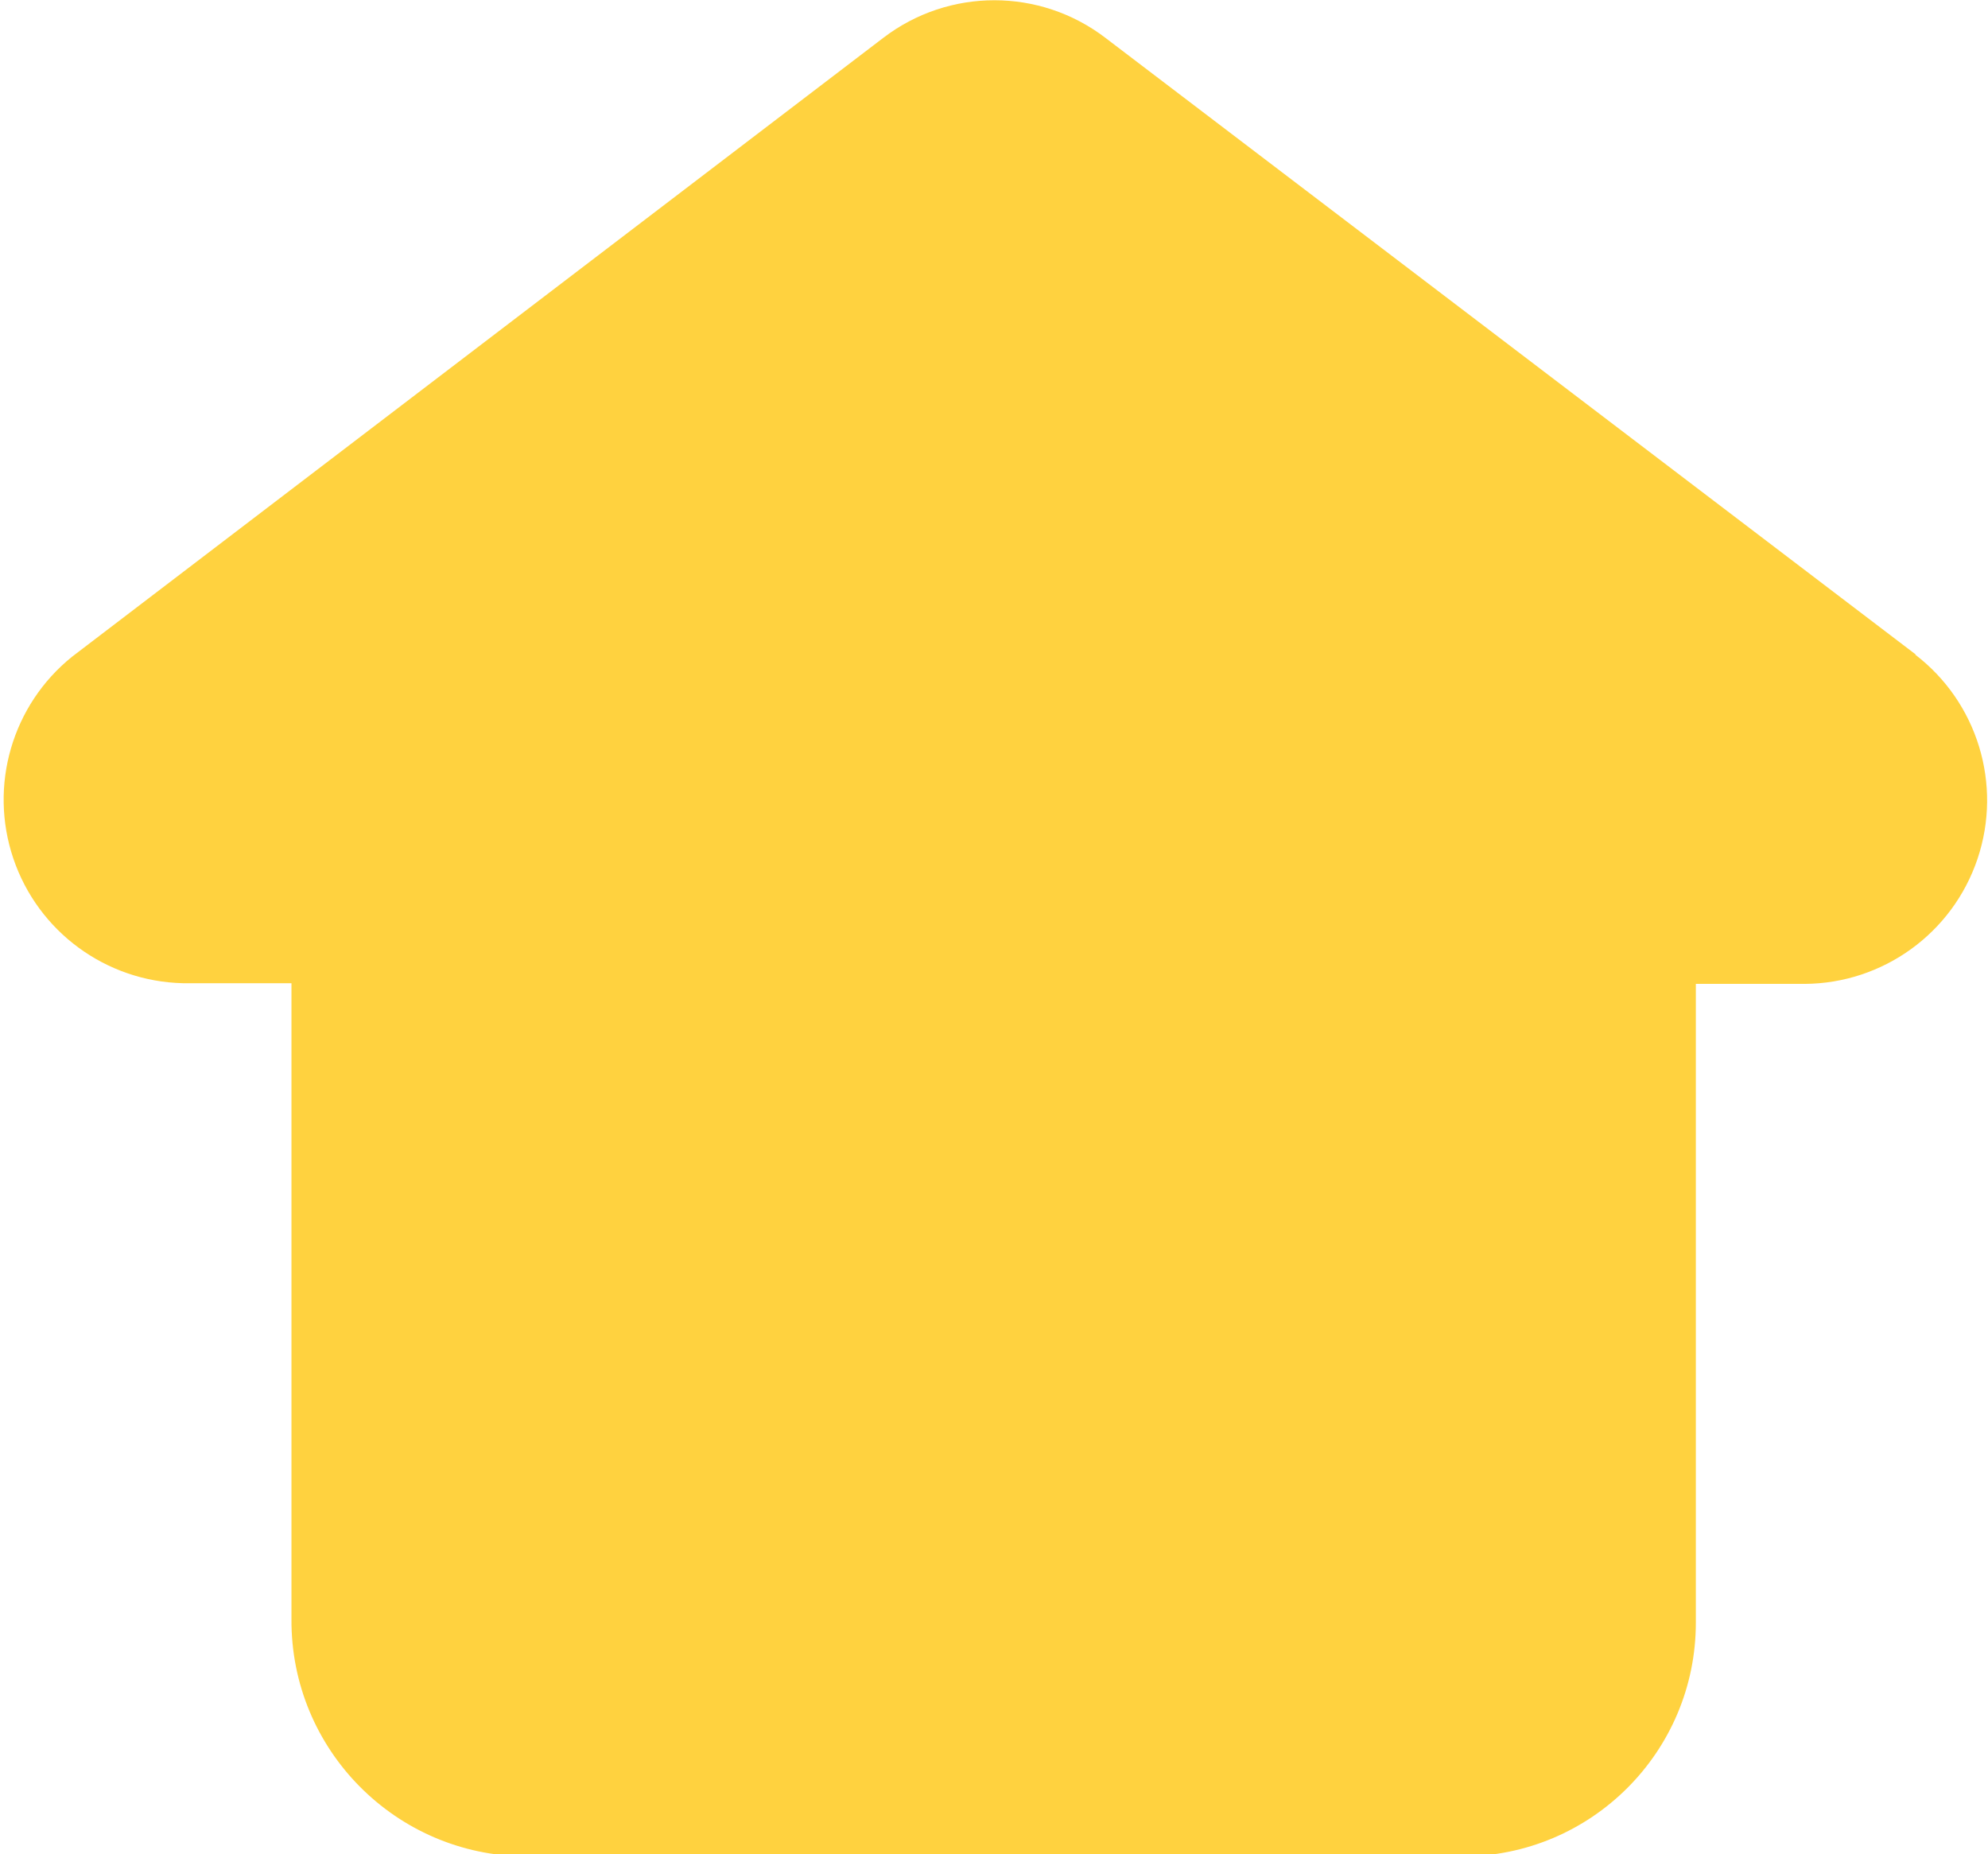
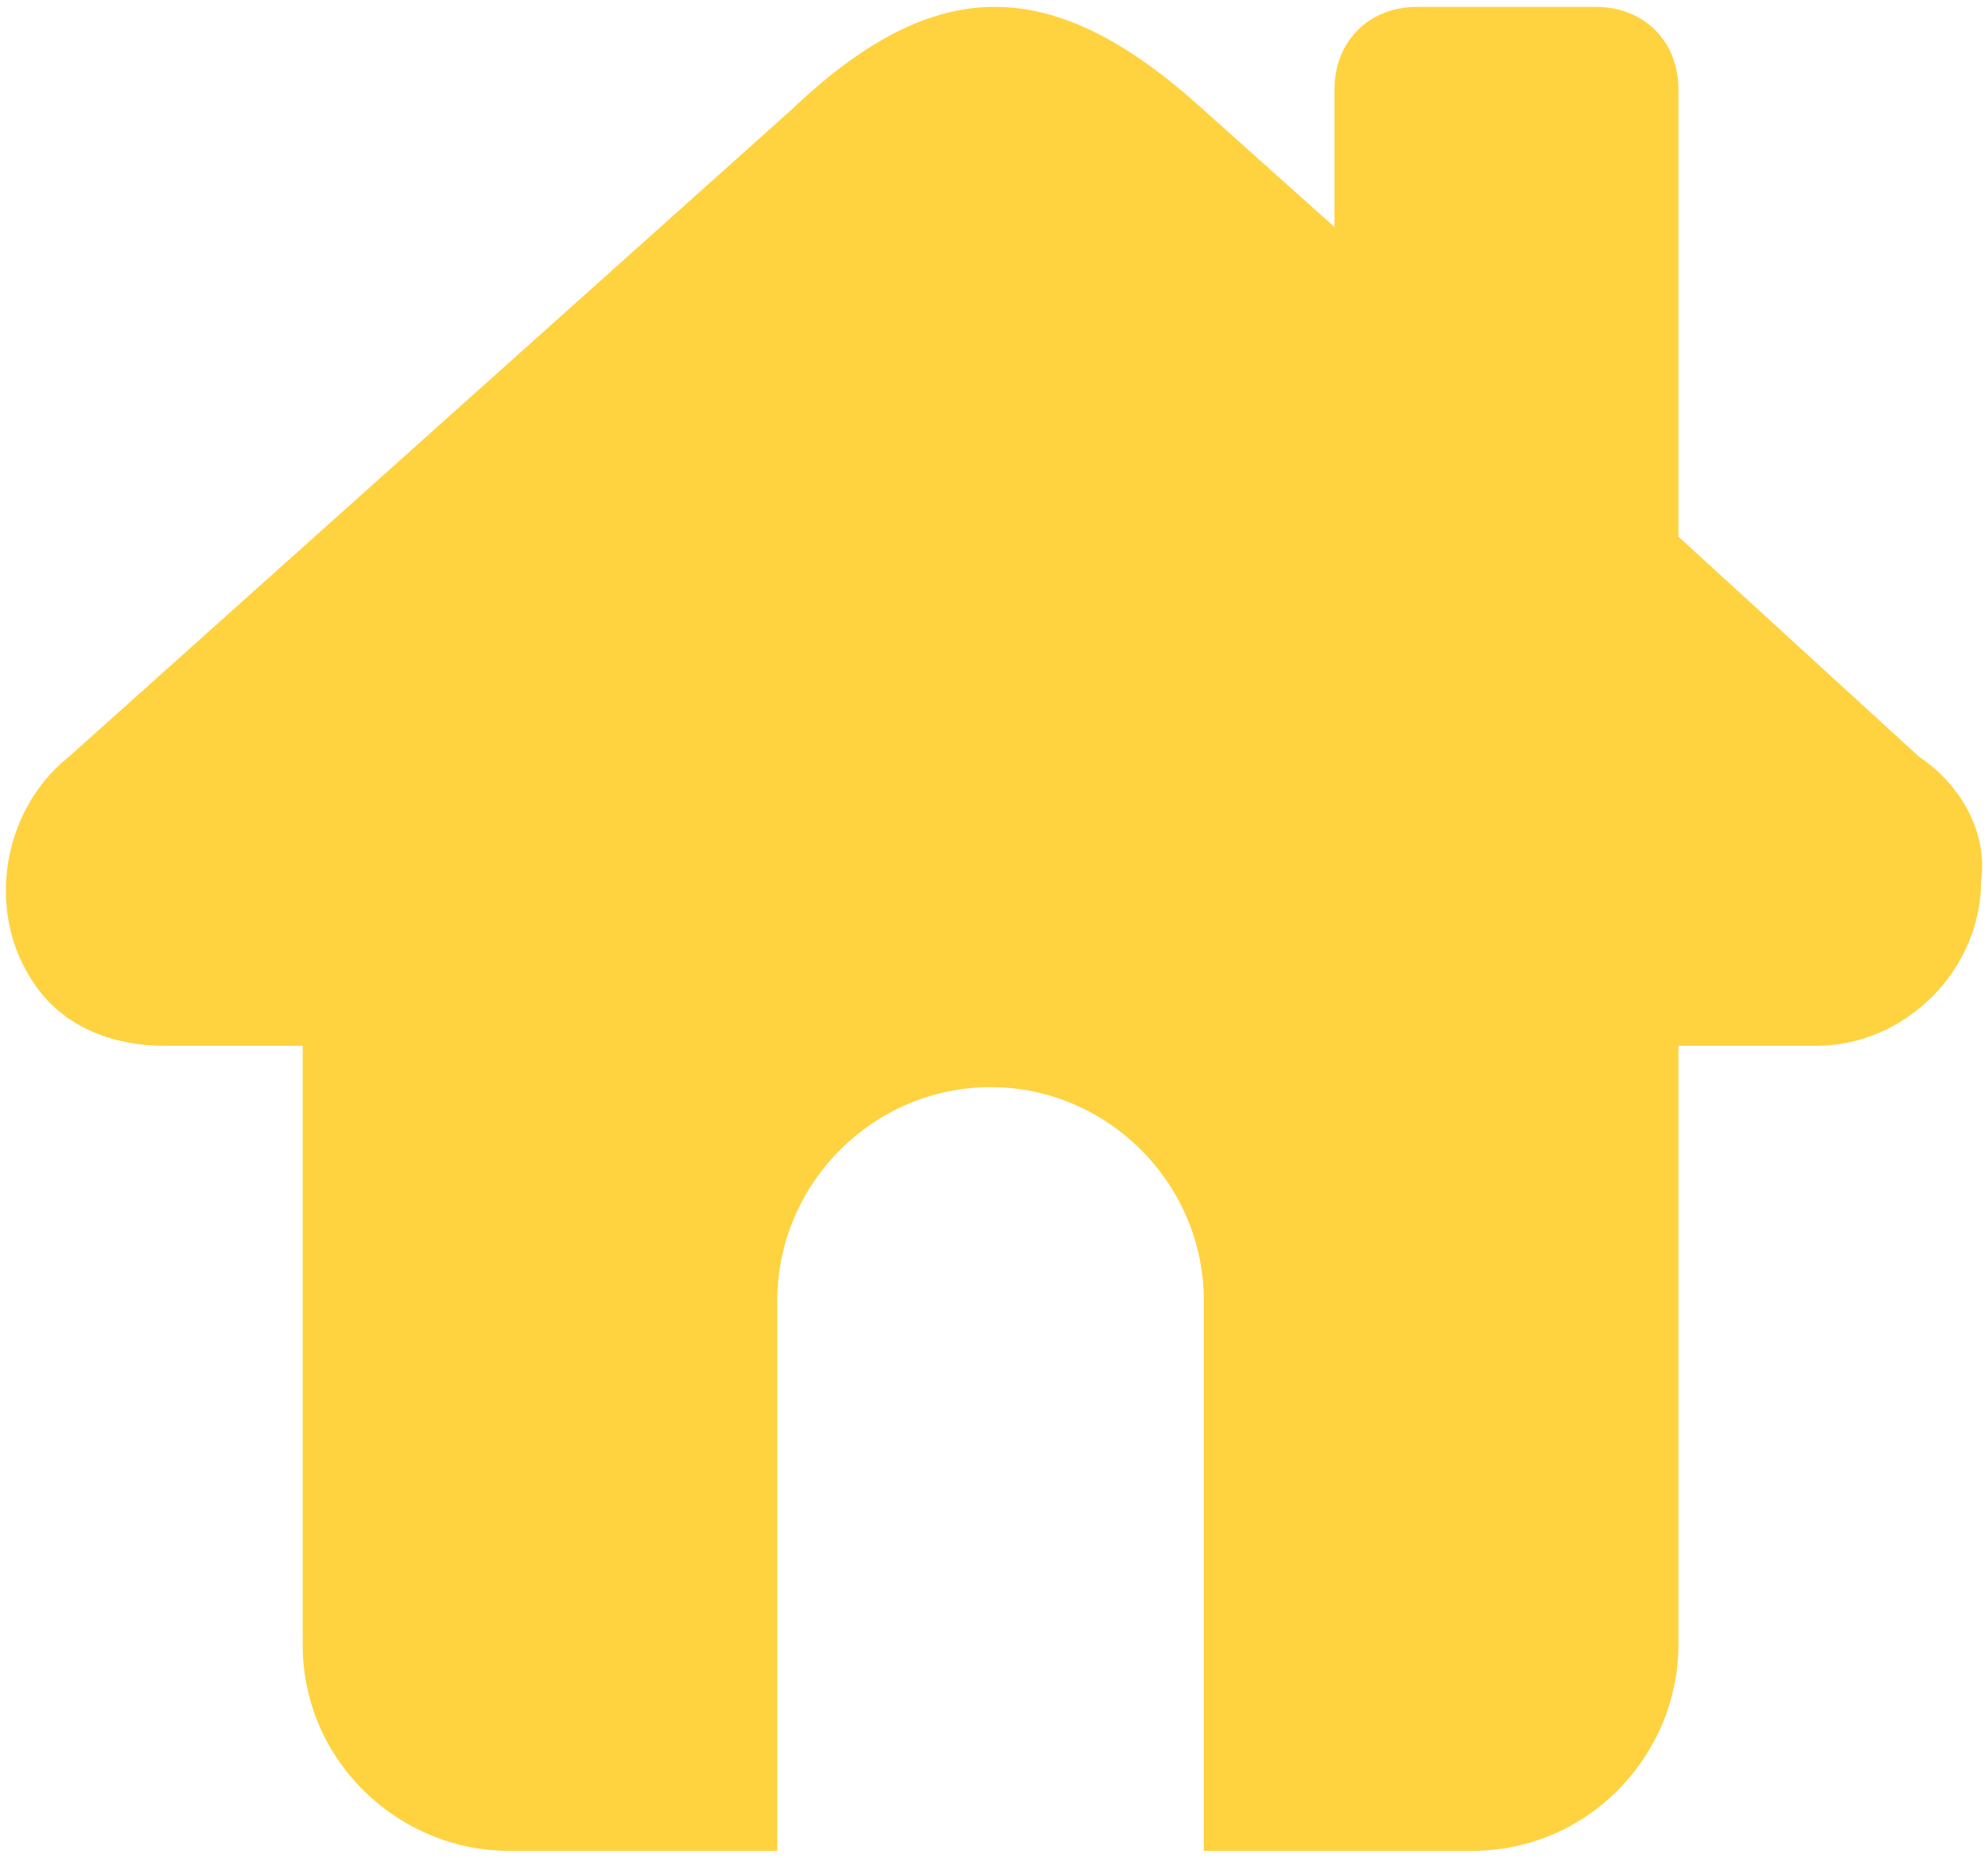
- <svg xmlns="http://www.w3.org/2000/svg" id="Layer_1" data-name="Layer 1" viewBox="0 0 28.92 26.96">
-   <defs>
-     <style>.cls-1{fill:#FFD23F;}</style>
-   </defs>
-   <path id="Path_56" data-name="Path 56" class="cls-1" d="M27.87,9.52,16.08.55a2.66,2.66,0,0,0-3.23,0l-11.8,9A2.67,2.67,0,0,0,2.66,14.3H4.24v9.25A3.43,3.43,0,0,0,7.65,27H21.27a3.4,3.4,0,0,0,3.4-3.4V14.31h1.58a2.67,2.67,0,0,0,1.61-4.79Z" />
+ <svg xmlns="http://www.w3.org/2000/svg" version="1.1" id="Layer_1" x="0px" y="0px" viewBox="0 0 28.9 27" style="enable-background:new 0 0 28.9 27;" xml:space="preserve">
+   <style type="text/css">
+ 	.st0{fill:#FFD23F;}
+ </style>
+   <path class="st0" d="M27.9,11l-3.5-3.2V1.3c0-0.7-0.5-1.2-1.2-1.2c0,0,0,0,0,0h-2.6c-0.7,0-1.2,0.5-1.2,1.2v2l-1.9-1.7  c-2.2-2-3.9-2-6,0L1,11c-1,0.8-1.2,2.3-0.5,3.3c0.4,0.6,1.1,0.9,1.9,0.9h2v8.7c0,1.7,1.4,3,3,3h3.9v-8c0-1.7,1.4-3.1,3.1-3.1  s3.1,1.4,3.1,3.1v8h3.9c1.7,0,3-1.4,3-3v-8.7h2c1.3,0,2.4-1.1,2.4-2.4C28.9,12.1,28.5,11.4,27.9,11z" />
</svg>
